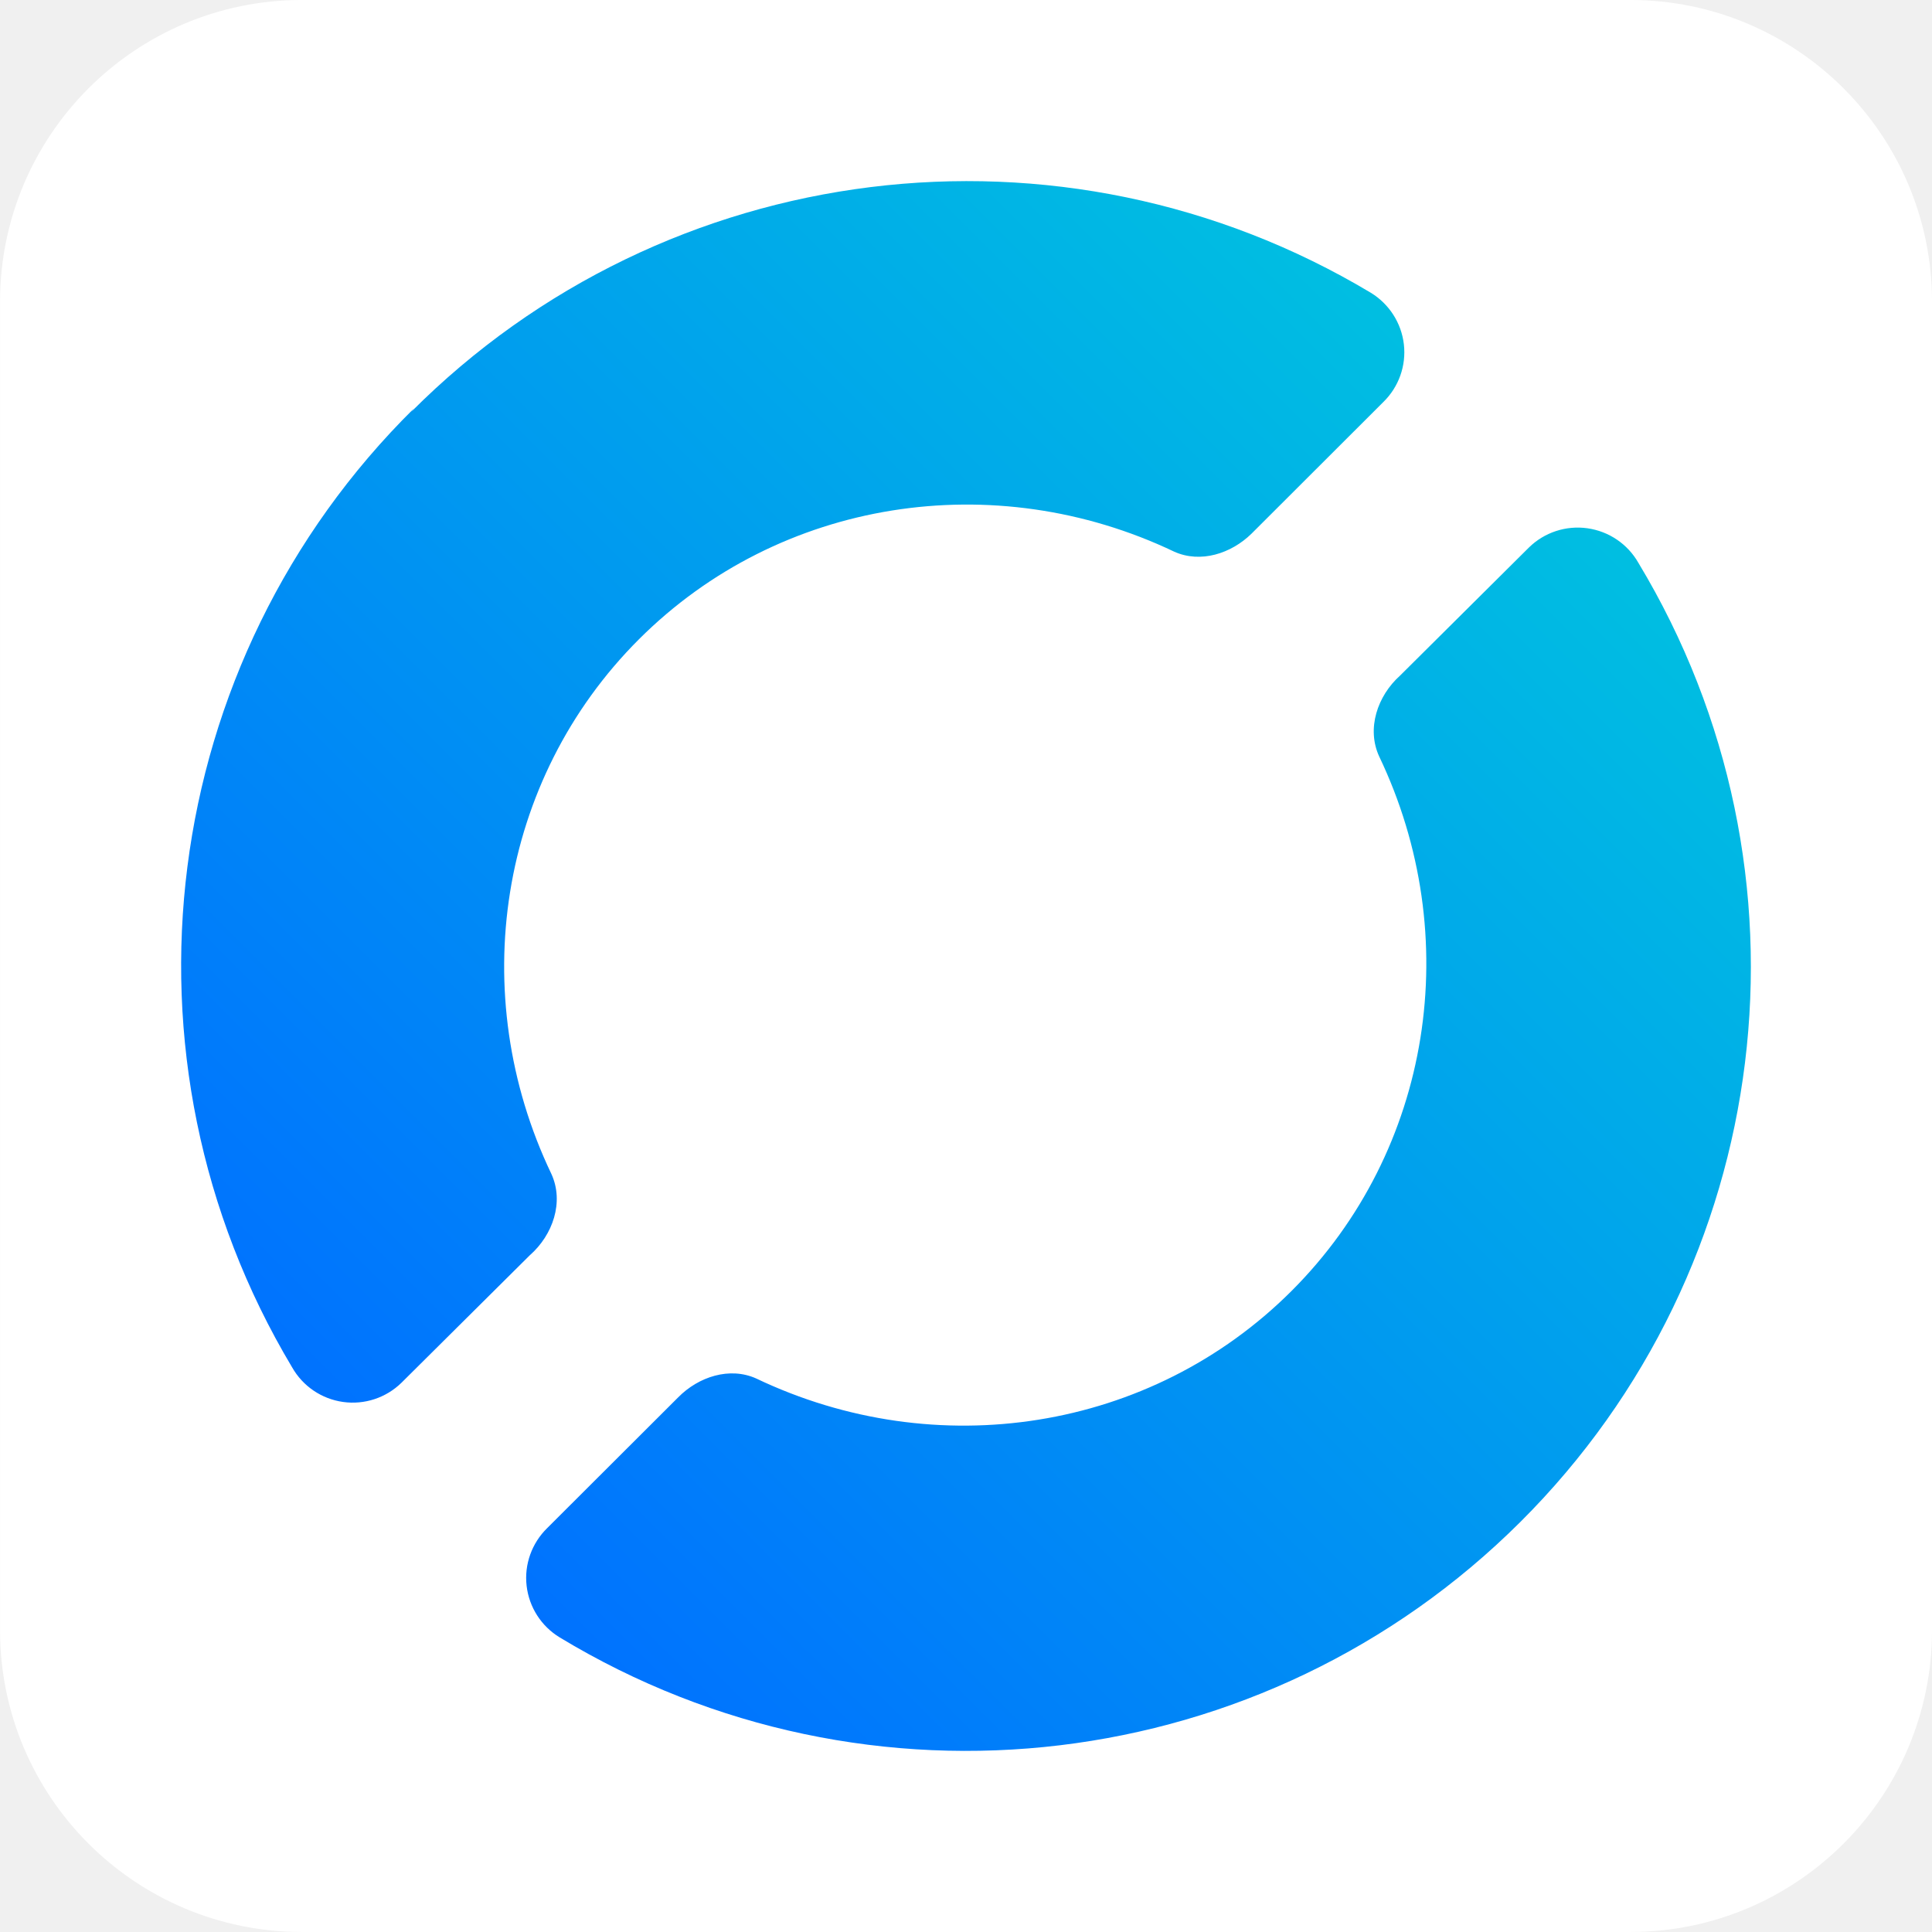
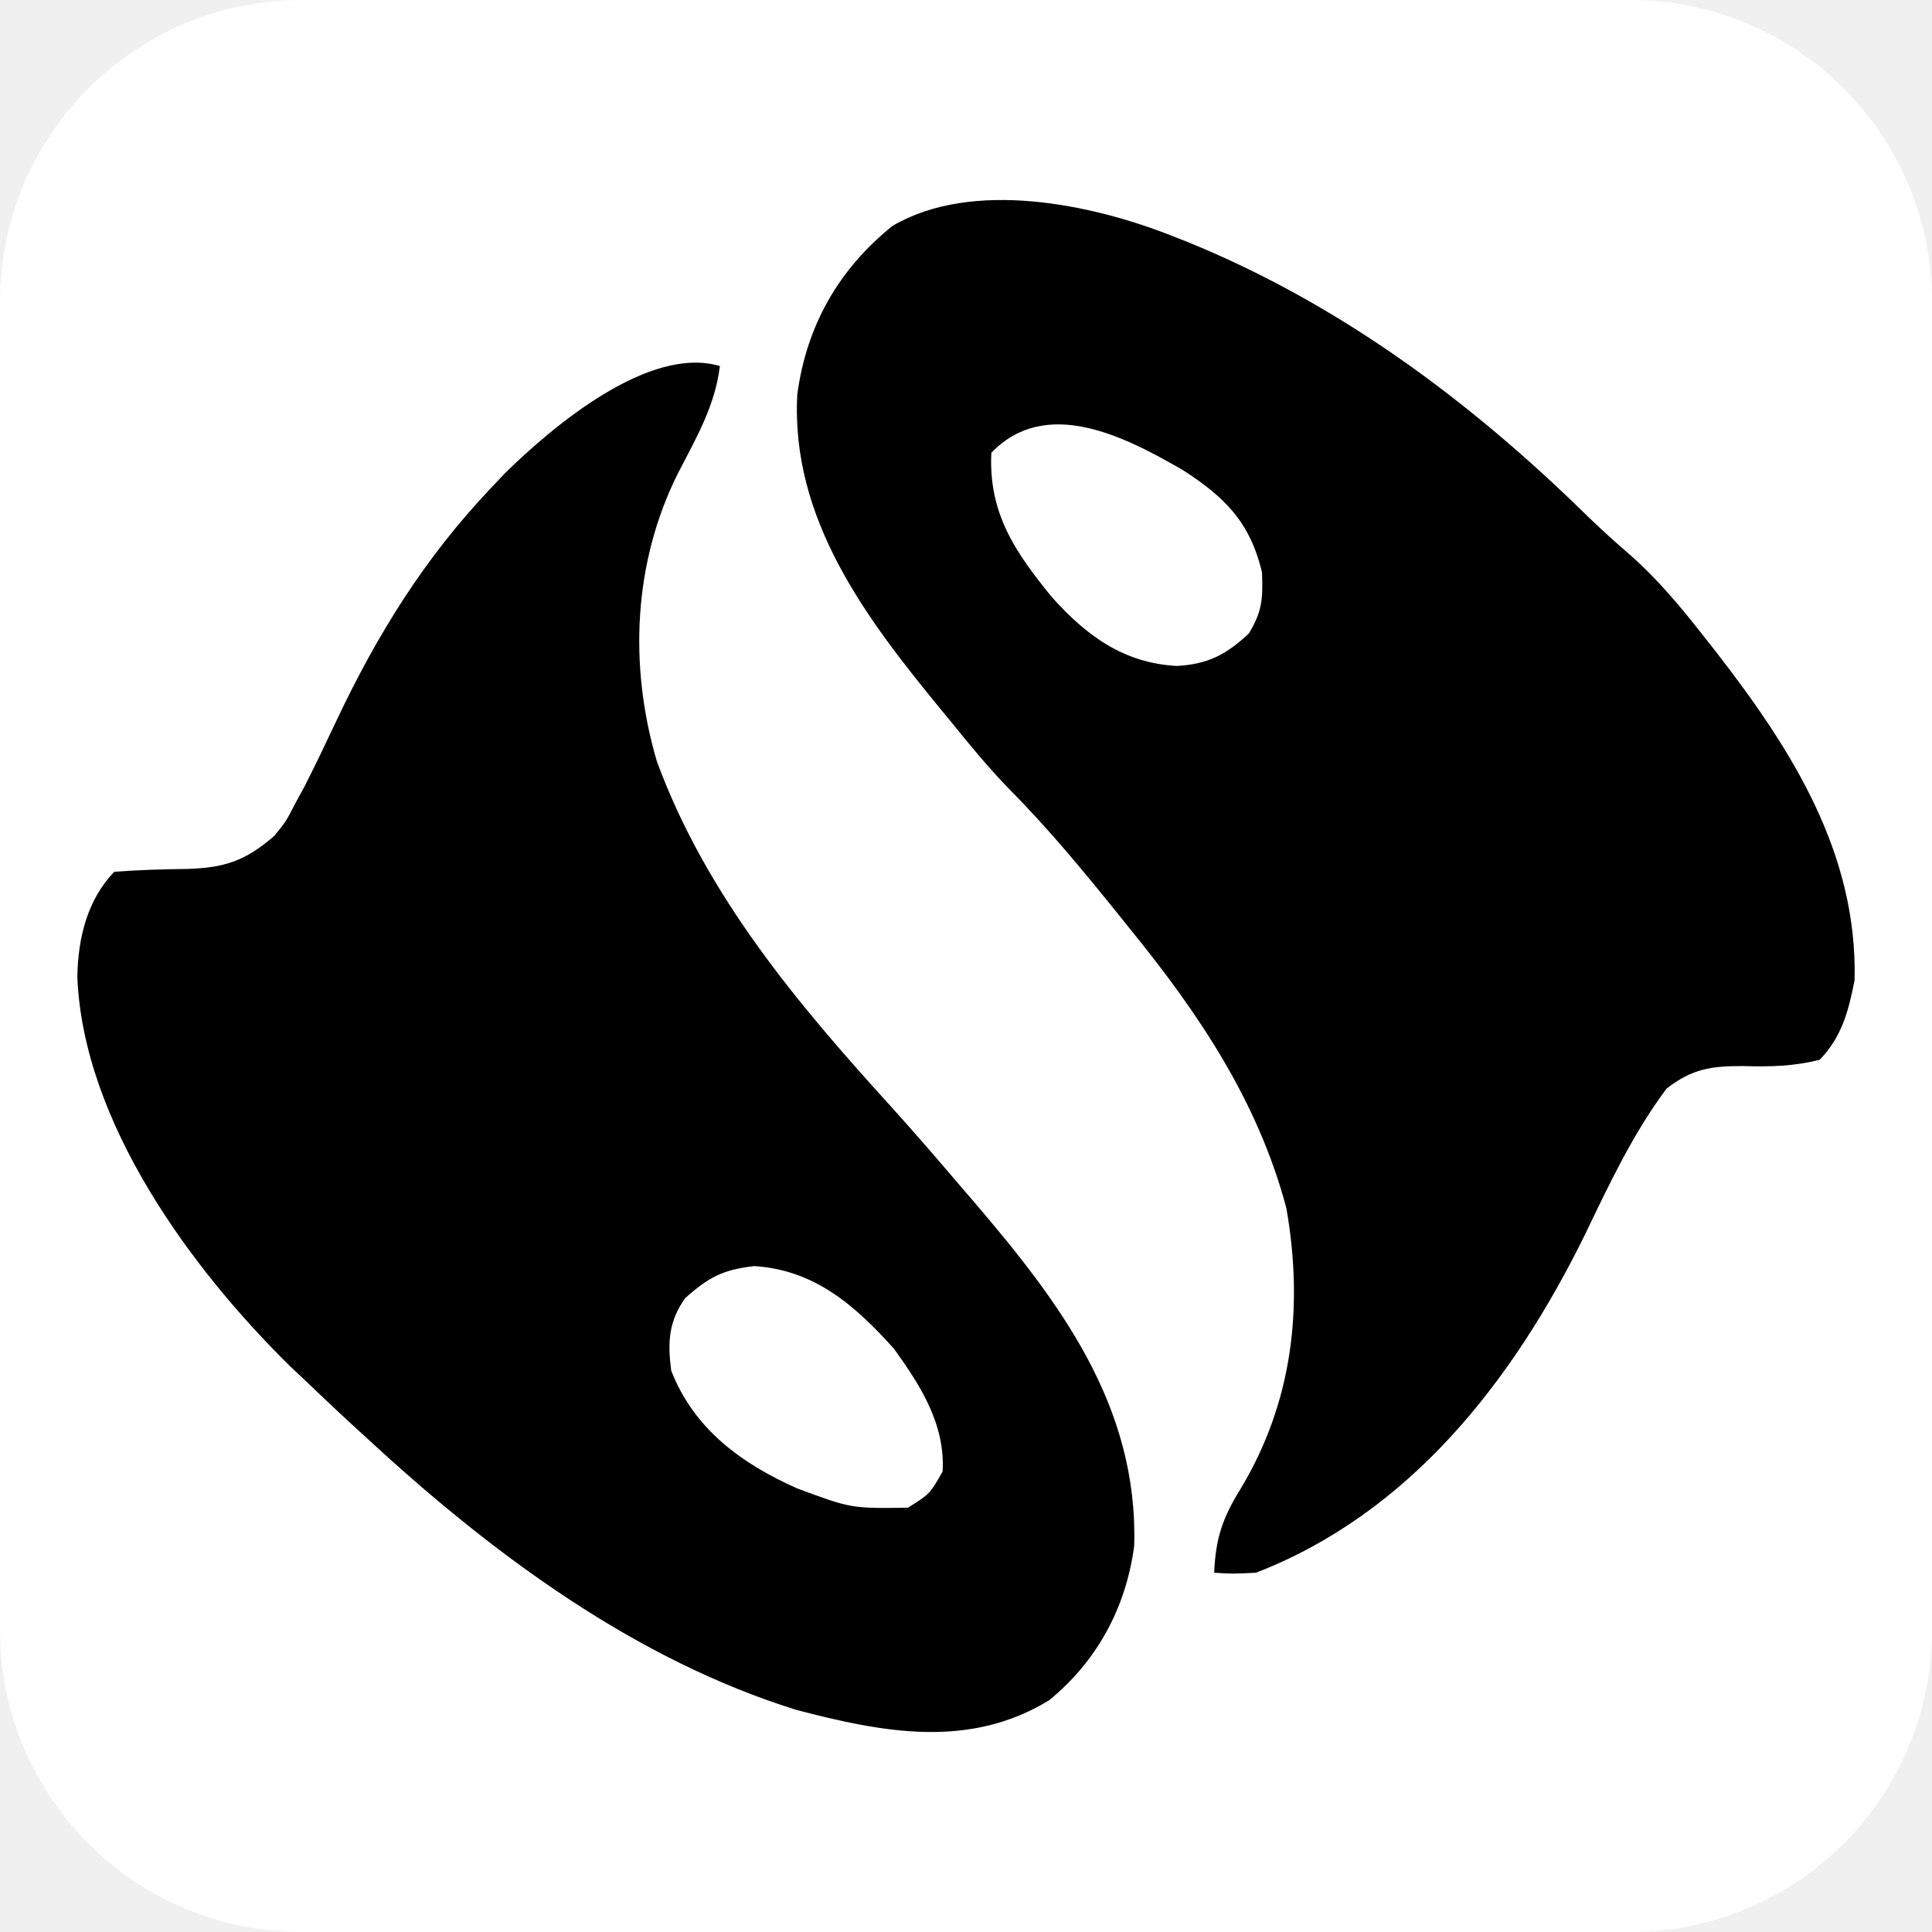
- <svg xmlns="http://www.w3.org/2000/svg" xmlns:xlink="http://www.w3.org/1999/xlink" style="isolation:isolate" viewBox="66.993 897.484 32 32" version="1.1" id="svg11" xml:space="preserve" width="32" height="32">
-   <defs id="defs15">
-     <linearGradient xlink:href="#a" id="linearGradient765" gradientUnits="userSpaceOnUse" gradientTransform="matrix(26.00048,0,0,25.99936,17.98453,891.7487)" x1="0.148" y1="0.851" x2="0.845" y2="0.154" />
-   </defs>
-   <linearGradient id="a" x1="0.148" x2="0.845" y1="0.851" y2="0.154" gradientTransform="matrix(26.301,0,0,26.331,90.67354,911.7572)" gradientUnits="userSpaceOnUse">
-     <stop offset="0" stop-color="#004ba6" id="stop4" style="stop-color:#0071ff;stop-opacity:1;" />
-     <stop offset="1" stop-color="#00bfe1" id="stop6" style="stop-color:#00bfe1;stop-opacity:1;" />
-   </linearGradient>
+ <svg xmlns="http://www.w3.org/2000/svg" style="isolation:isolate" viewBox="66.993 897.484 32 32" version="1.1" id="svg11" width="32" height="32">
  <g id="g763" transform="translate(52.0085,8.73577)">
    <g id="g761">
      <rect style="fill:#ffffff;fill-opacity:1;stroke:none;stroke-width:1;stroke-dasharray:none;stroke-opacity:1;paint-order:fill markers stroke" id="rect757" width="32" height="32" x="14.985" y="888.748" rx="5" ry="5" />
-       <path fill="url(#a)" d="m 40.309,897.816 -2.135,2.122 c -0.376,0.337 -0.557,0.879 -0.347,1.337 1.423,2.976 0.883,6.524 -1.451,8.856 -2.335,2.331 -5.887,2.871 -8.867,1.449 -0.439,-0.197 -0.954,-0.03 -1.292,0.313 l -2.17,2.166 c -0.255,0.25 -0.381,0.602 -0.34,0.956 0.041,0.354 0.243,0.669 0.548,0.854 5.113,3.095 11.679,2.306 15.911,-1.912 4.232,-4.216 5.039,-10.773 1.955,-15.887 -0.177,-0.311 -0.489,-0.522 -0.844,-0.572 -0.355,-0.05 -0.713,0.068 -0.968,0.318 z M 21.843,895.511 c -4.253,4.2 -5.086,10.758 -2.02,15.885 0.177,0.312 0.488,0.523 0.843,0.573 0.355,0.05 0.713,-0.068 0.969,-0.319 l 2.123,-2.109 c 0.385,-0.337 0.572,-0.885 0.359,-1.349 -1.423,-2.976 -0.884,-6.524 1.451,-8.856 2.334,-2.331 5.887,-2.871 8.866,-1.45 0.434,0.195 0.942,0.033 1.281,-0.3 l 2.182,-2.179 c 0.255,-0.249 0.381,-0.601 0.34,-0.956 -0.041,-0.353 -0.243,-0.668 -0.548,-0.854 -5.122,-3.068 -11.678,-2.255 -15.893,1.972 z" id="path759" style="fill:url(#linearGradient765);stroke-width:0.988" />
+       <g transform="matrix(1, 0, 0, 1, -0.105853, 0.076508)">
+         <path d="M 27.014 894.735 C 26.933 895.398 26.619 895.93 26.319 896.512 C 25.581 897.987 25.503 899.693 25.969 901.279 C 26.786 903.504 28.301 905.298 29.854 907.006 C 30.26 907.455 30.656 907.916 31.05 908.378 C 31.1 908.436 31.149 908.493 31.201 908.553 C 32.624 910.217 33.945 911.944 33.876 914.276 C 33.741 915.305 33.254 916.192 32.465 916.835 C 31.134 917.648 29.697 917.363 28.283 916.994 C 25.638 916.17 23.293 914.448 21.249 912.567 C 21.143 912.47 21.038 912.375 20.929 912.274 C 20.648 912.016 20.372 911.753 20.096 911.49 C 20.028 911.426 19.961 911.362 19.89 911.296 C 18.254 909.685 16.466 907.257 16.371 904.848 C 16.384 904.204 16.535 903.578 16.983 903.111 C 17.388 903.081 17.79 903.068 18.196 903.064 C 18.802 903.045 19.156 902.934 19.636 902.514 C 19.828 902.277 19.828 902.277 19.967 902.005 C 20.024 901.9 20.081 901.796 20.14 901.687 C 20.318 901.335 20.489 900.979 20.657 900.621 C 21.336 899.181 22.122 897.917 23.21 896.768 C 23.289 896.685 23.368 896.602 23.449 896.515 C 24.262 895.714 25.85 894.388 27.014 894.735 Z M 26.438 910.174 C 26.165 910.56 26.147 910.901 26.207 911.371 C 26.586 912.349 27.383 912.918 28.29 913.323 C 29.189 913.657 29.189 913.657 30.128 913.644 C 30.491 913.417 30.491 913.417 30.703 913.045 C 30.748 912.261 30.335 911.619 29.897 911.011 C 29.241 910.28 28.574 909.706 27.584 909.642 C 27.067 909.701 26.83 909.824 26.438 910.174 Z" fill="#000000" style="stroke-width: 1;" />
+         <path d="M 34.509 892.581 C 34.58 892.608 34.652 892.636 34.726 892.666 C 37.238 893.682 39.416 895.291 41.368 897.205 C 41.606 897.435 41.846 897.654 42.097 897.869 C 42.538 898.258 42.906 898.698 43.272 899.162 C 43.363 899.277 43.453 899.393 43.546 899.511 C 44.767 901.091 45.859 902.806 45.808 904.907 C 45.708 905.422 45.594 905.848 45.231 906.224 C 44.801 906.335 44.403 906.342 43.964 906.329 C 43.445 906.328 43.123 906.369 42.694 906.702 C 42.137 907.447 41.744 908.286 41.34 909.126 C 40.144 911.557 38.434 913.738 35.893 914.721 C 35.505 914.74 35.505 914.74 35.201 914.721 C 35.225 914.151 35.34 913.81 35.64 913.329 C 36.499 911.9 36.683 910.322 36.397 908.684 C 35.927 906.912 34.943 905.456 33.817 904.07 C 33.759 903.996 33.699 903.923 33.638 903.847 C 33.052 903.119 32.463 902.403 31.806 901.741 C 31.455 901.381 31.137 900.991 30.82 900.599 C 30.768 900.535 30.716 900.474 30.663 900.409 C 29.439 898.916 28.185 897.27 28.296 895.205 C 28.45 894.055 28.989 893.125 29.872 892.414 C 31.197 891.635 33.181 892.054 34.509 892.581 Z M 31.51 896.171 C 31.461 897.176 31.91 897.823 32.512 898.561 C 33.092 899.211 33.71 899.654 34.58 899.702 C 35.088 899.675 35.396 899.52 35.777 899.162 C 35.998 898.795 36.009 898.587 35.993 898.153 C 35.795 897.312 35.366 896.899 34.681 896.457 C 33.726 895.905 32.419 895.228 31.51 896.171 Z" fill="#000000" style="stroke-width: 1;" />
+       </g>
    </g>
  </g>
</svg>
